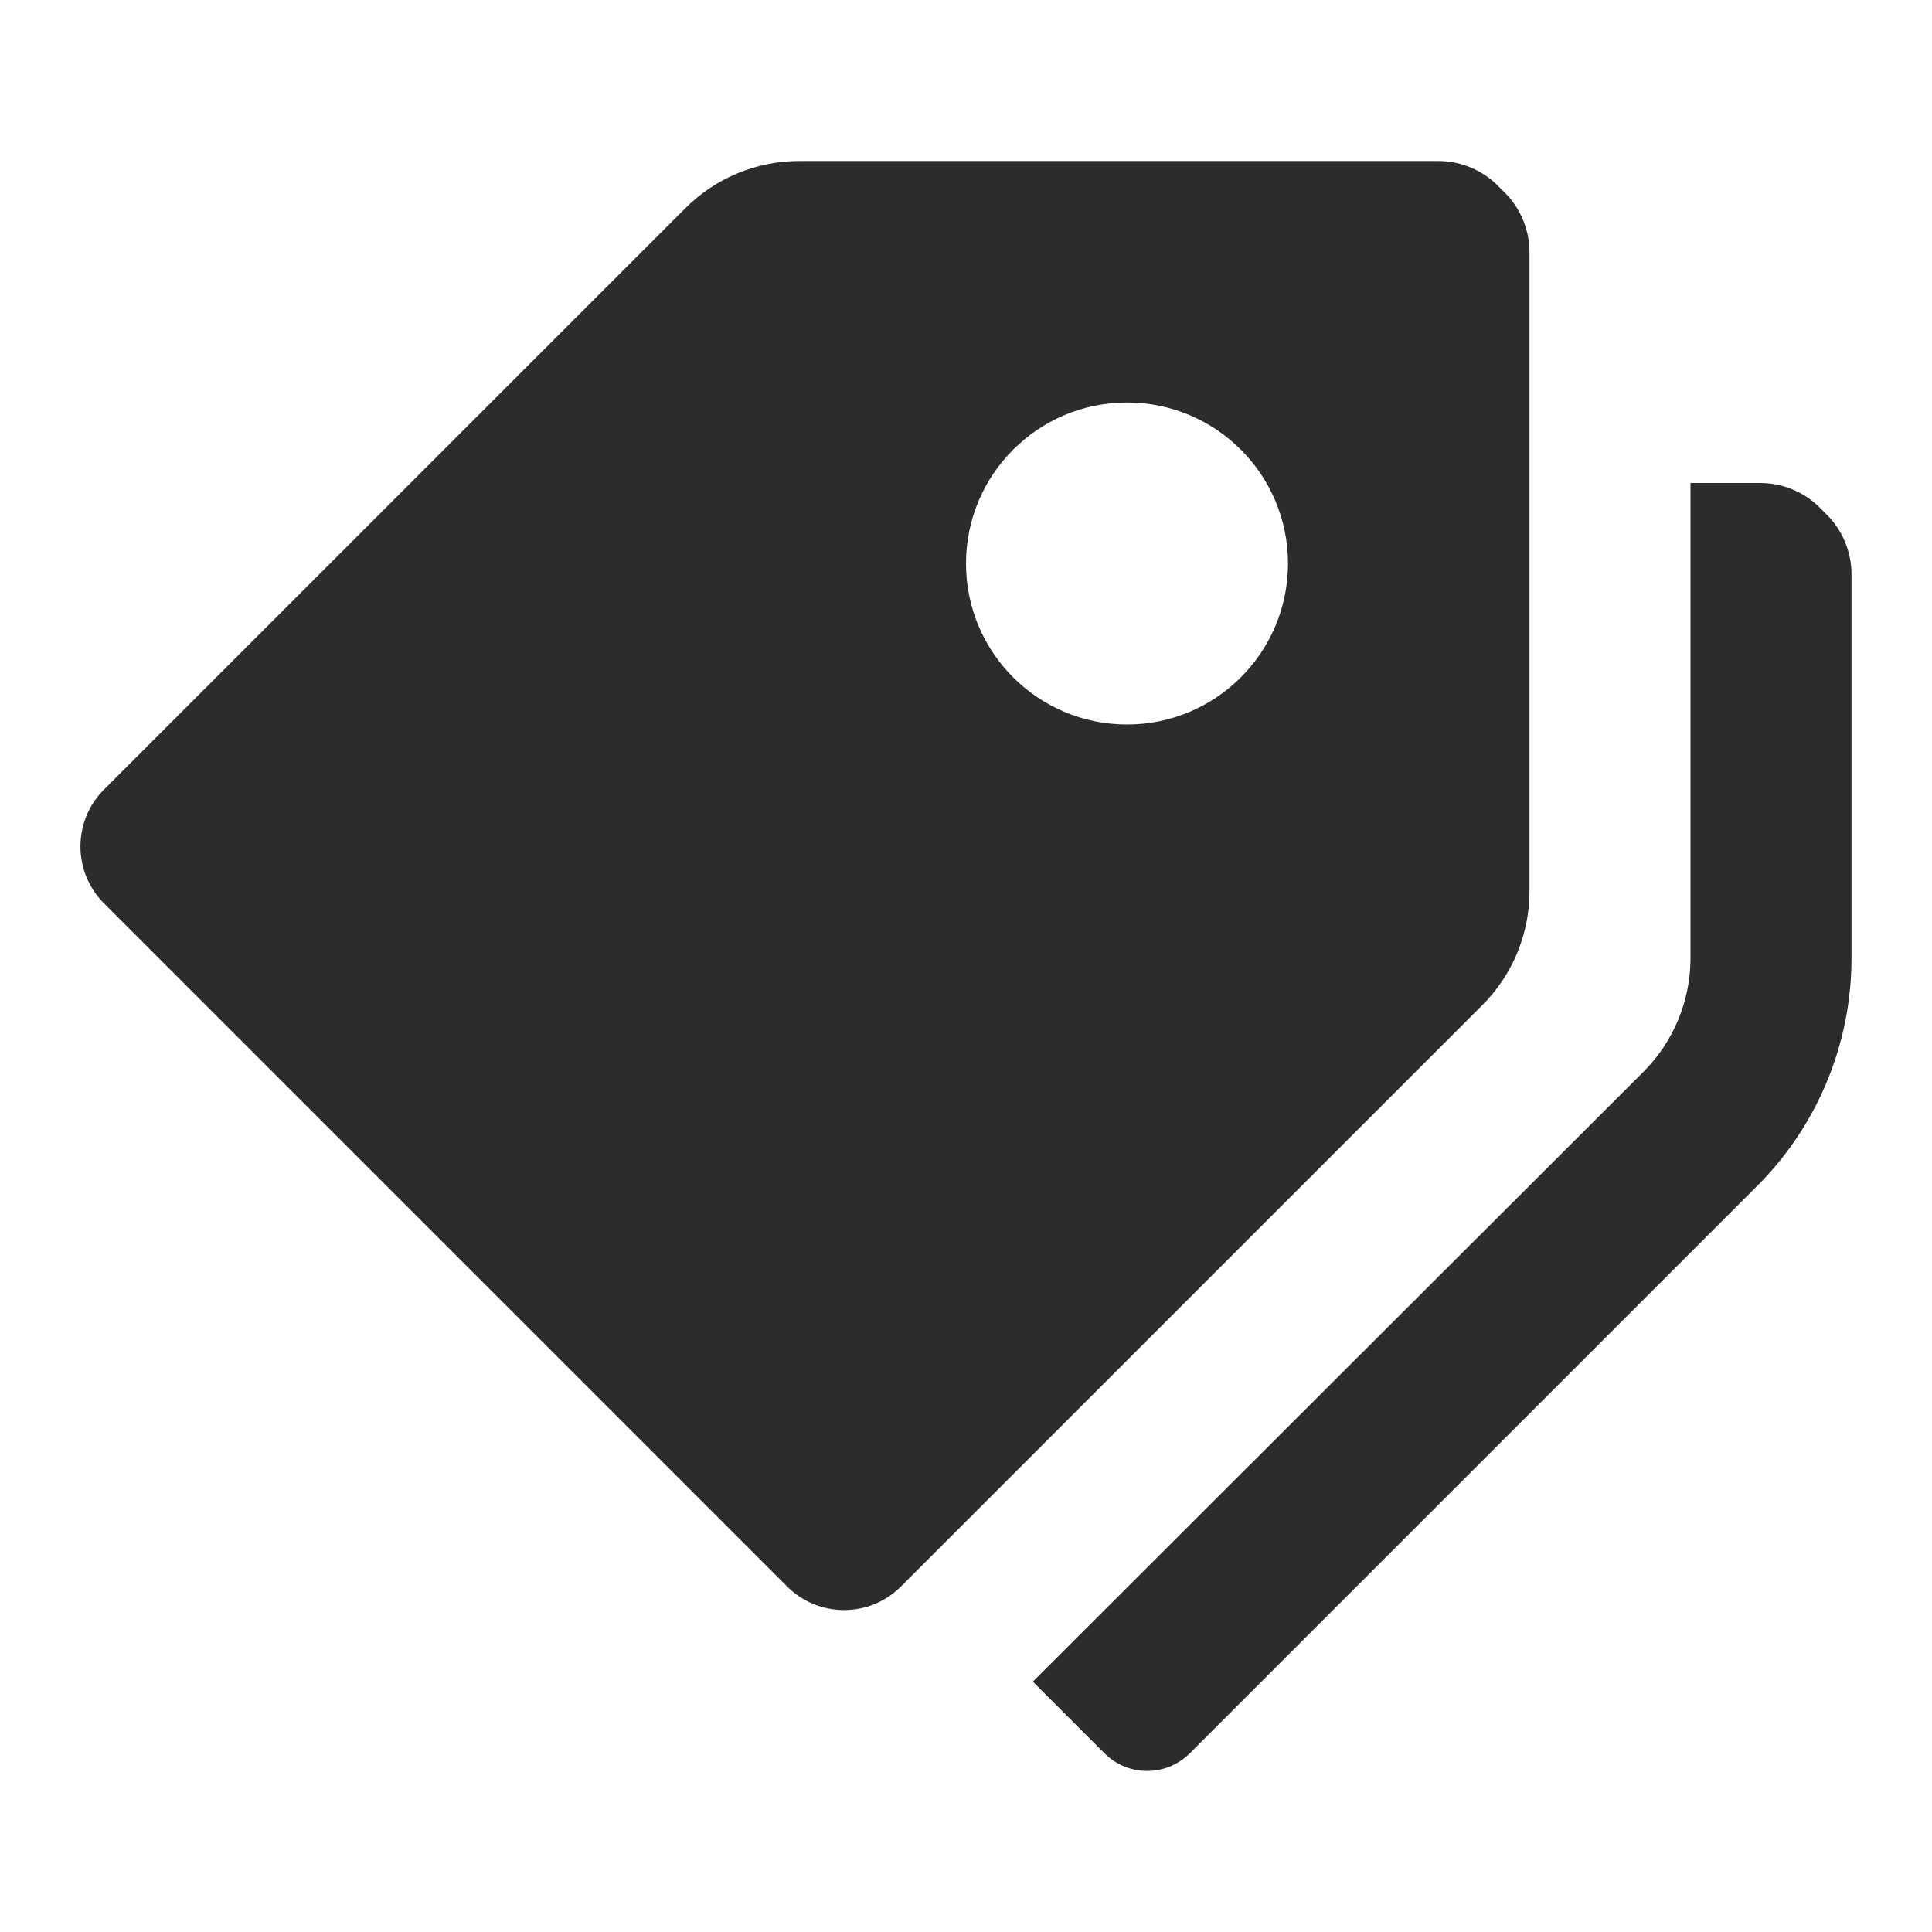
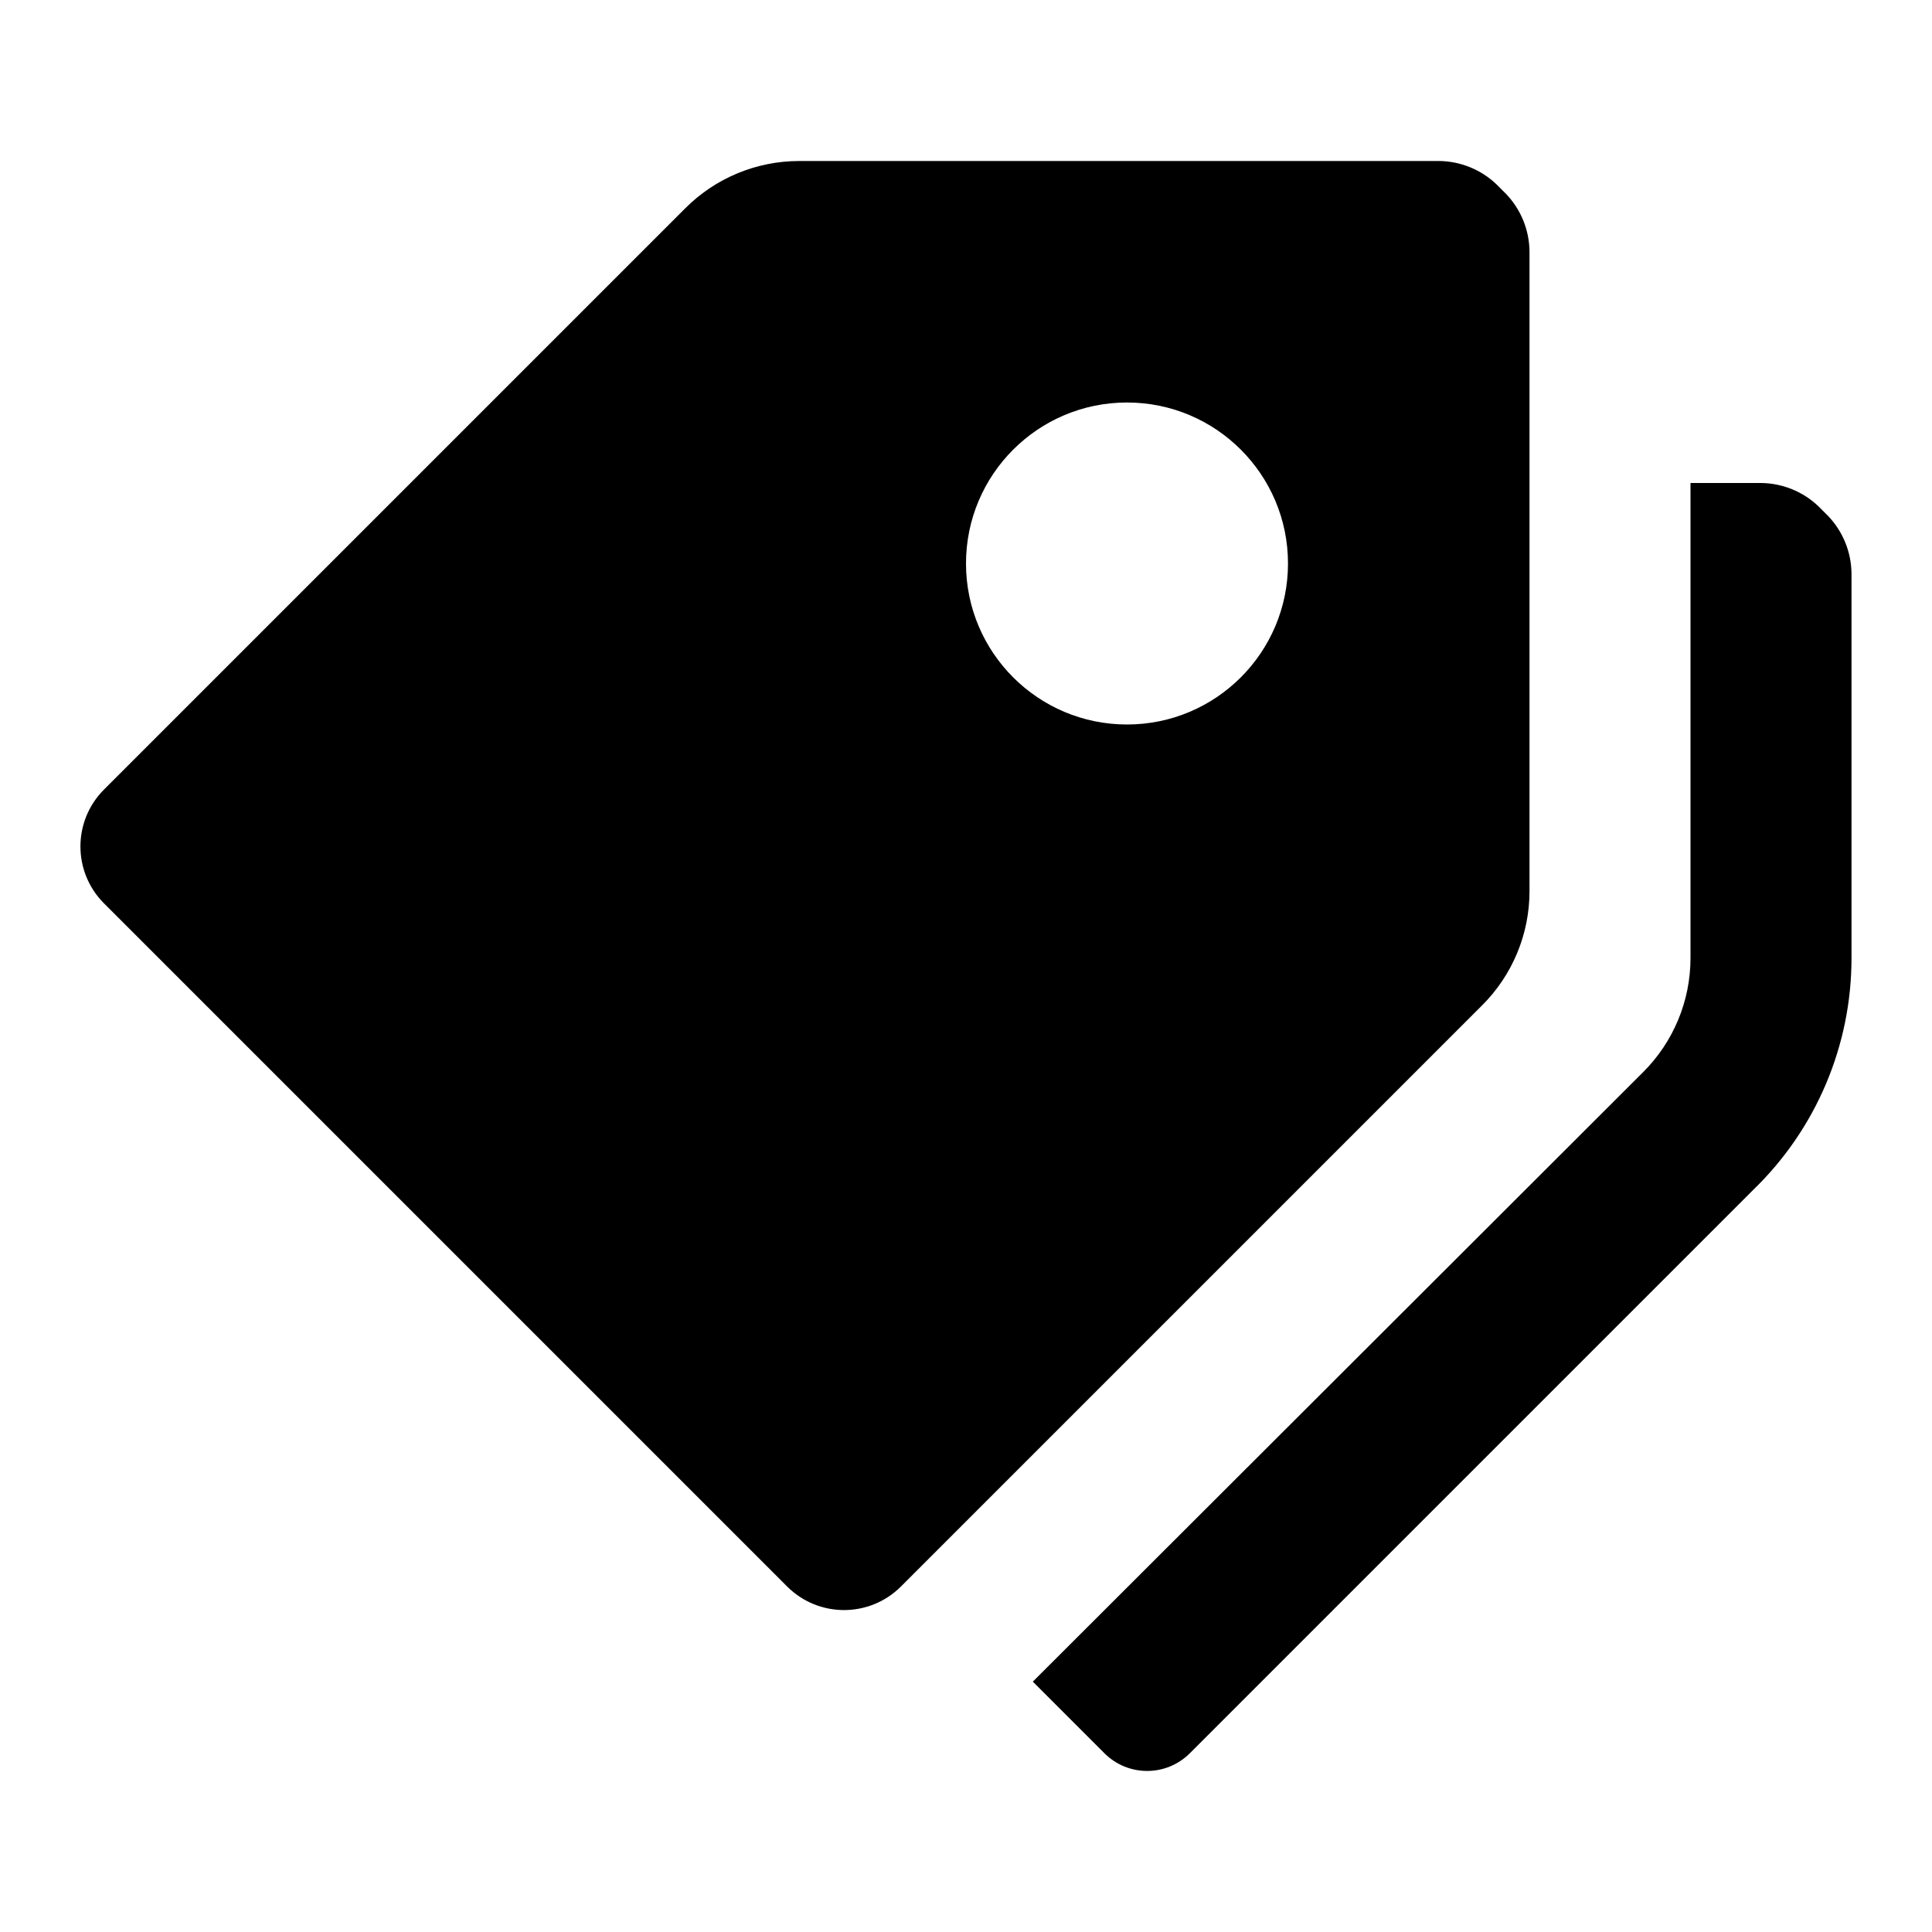
- <svg xmlns="http://www.w3.org/2000/svg" t="1596183147717" class="icon" viewBox="0 0 1024 1024" version="1.1" p-id="1530" width="200" height="200">
+ <svg xmlns="http://www.w3.org/2000/svg" t="1596191451973" class="icon" viewBox="0 0 1024 1024" version="1.1" p-id="9710" width="200" height="200">
  <defs>
    <style type="text/css" />
  </defs>
-   <path d="M810.667 472.32V133.12a44.8 44.8 0 0 0-12.373-30.293l-5.12-5.12a44.8 44.8 0 0 0-30.293-12.373H423.68a85.333 85.333 0 0 0-60.587 25.173L55.04 418.56a42.667 42.667 0 0 0 0 60.16l362.24 362.24a42.667 42.667 0 0 0 60.16 0l308.053-308.053a85.333 85.333 0 0 0 25.173-60.587zM597.333 384a85.333 85.333 0 1 1 85.333-85.333 85.333 85.333 0 0 1-85.333 85.333z m371.627-110.507l-5.12-5.12a44.8 44.8 0 0 0-30.293-12.373H896v251.733a85.333 85.333 0 0 1-25.173 60.587l-323.413 322.987 37.973 37.973a32 32 0 0 0 45.227 0l298.667-298.667A170.667 170.667 0 0 0 981.333 507.733V303.787a44.8 44.8 0 0 0-12.373-30.293z" p-id="1531" fill="#2c2c2c" />
+   <path d="M810.667 472.32V133.12a44.8 44.8 0 0 0-12.373-30.293l-5.12-5.12a44.8 44.8 0 0 0-30.293-12.373H423.68a85.333 85.333 0 0 0-60.587 25.173L55.04 418.56a42.667 42.667 0 0 0 0 60.16l362.24 362.24a42.667 42.667 0 0 0 60.16 0l308.053-308.053a85.333 85.333 0 0 0 25.173-60.587zM597.333 384a85.333 85.333 0 1 1 85.333-85.333 85.333 85.333 0 0 1-85.333 85.333z m371.627-110.507l-5.12-5.12a44.8 44.8 0 0 0-30.293-12.373H896v251.733a85.333 85.333 0 0 1-25.173 60.587l-323.413 322.987 37.973 37.973a32 32 0 0 0 45.227 0l298.667-298.667A170.667 170.667 0 0 0 981.333 507.733V303.787a44.8 44.8 0 0 0-12.373-30.293z" p-id="9711" />
</svg>
